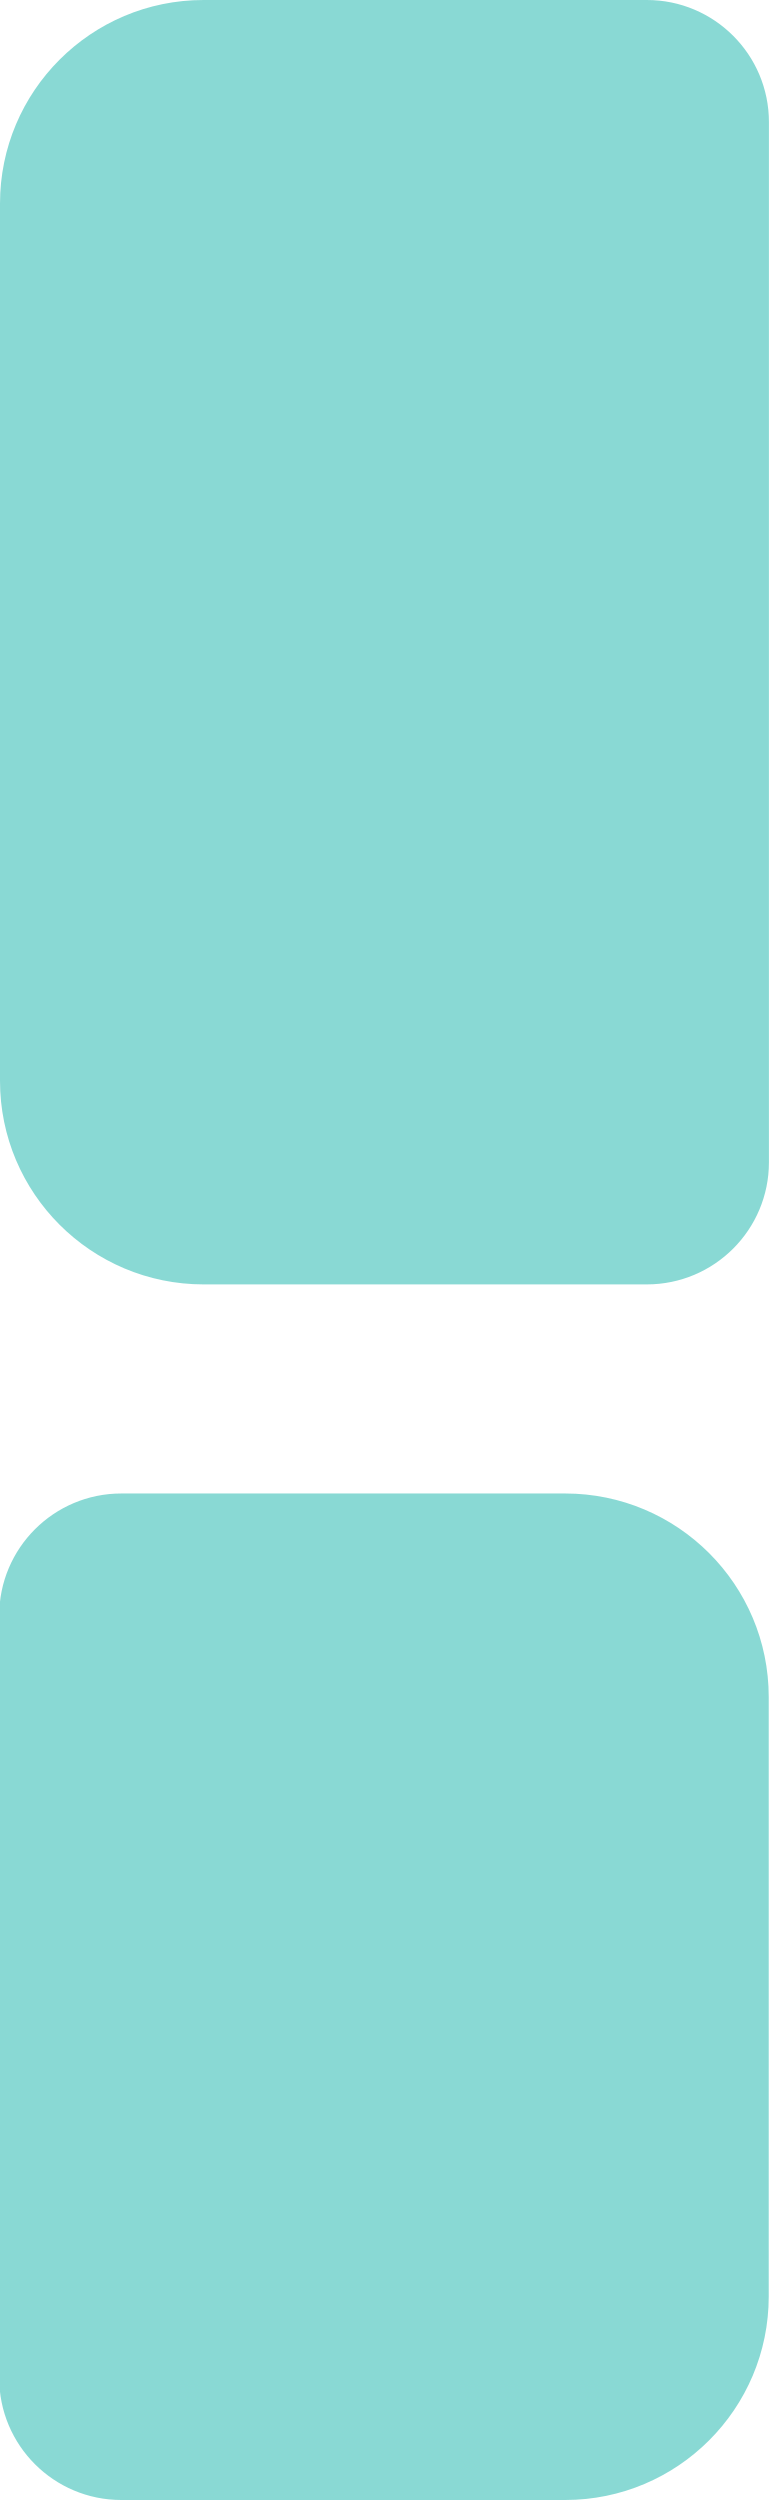
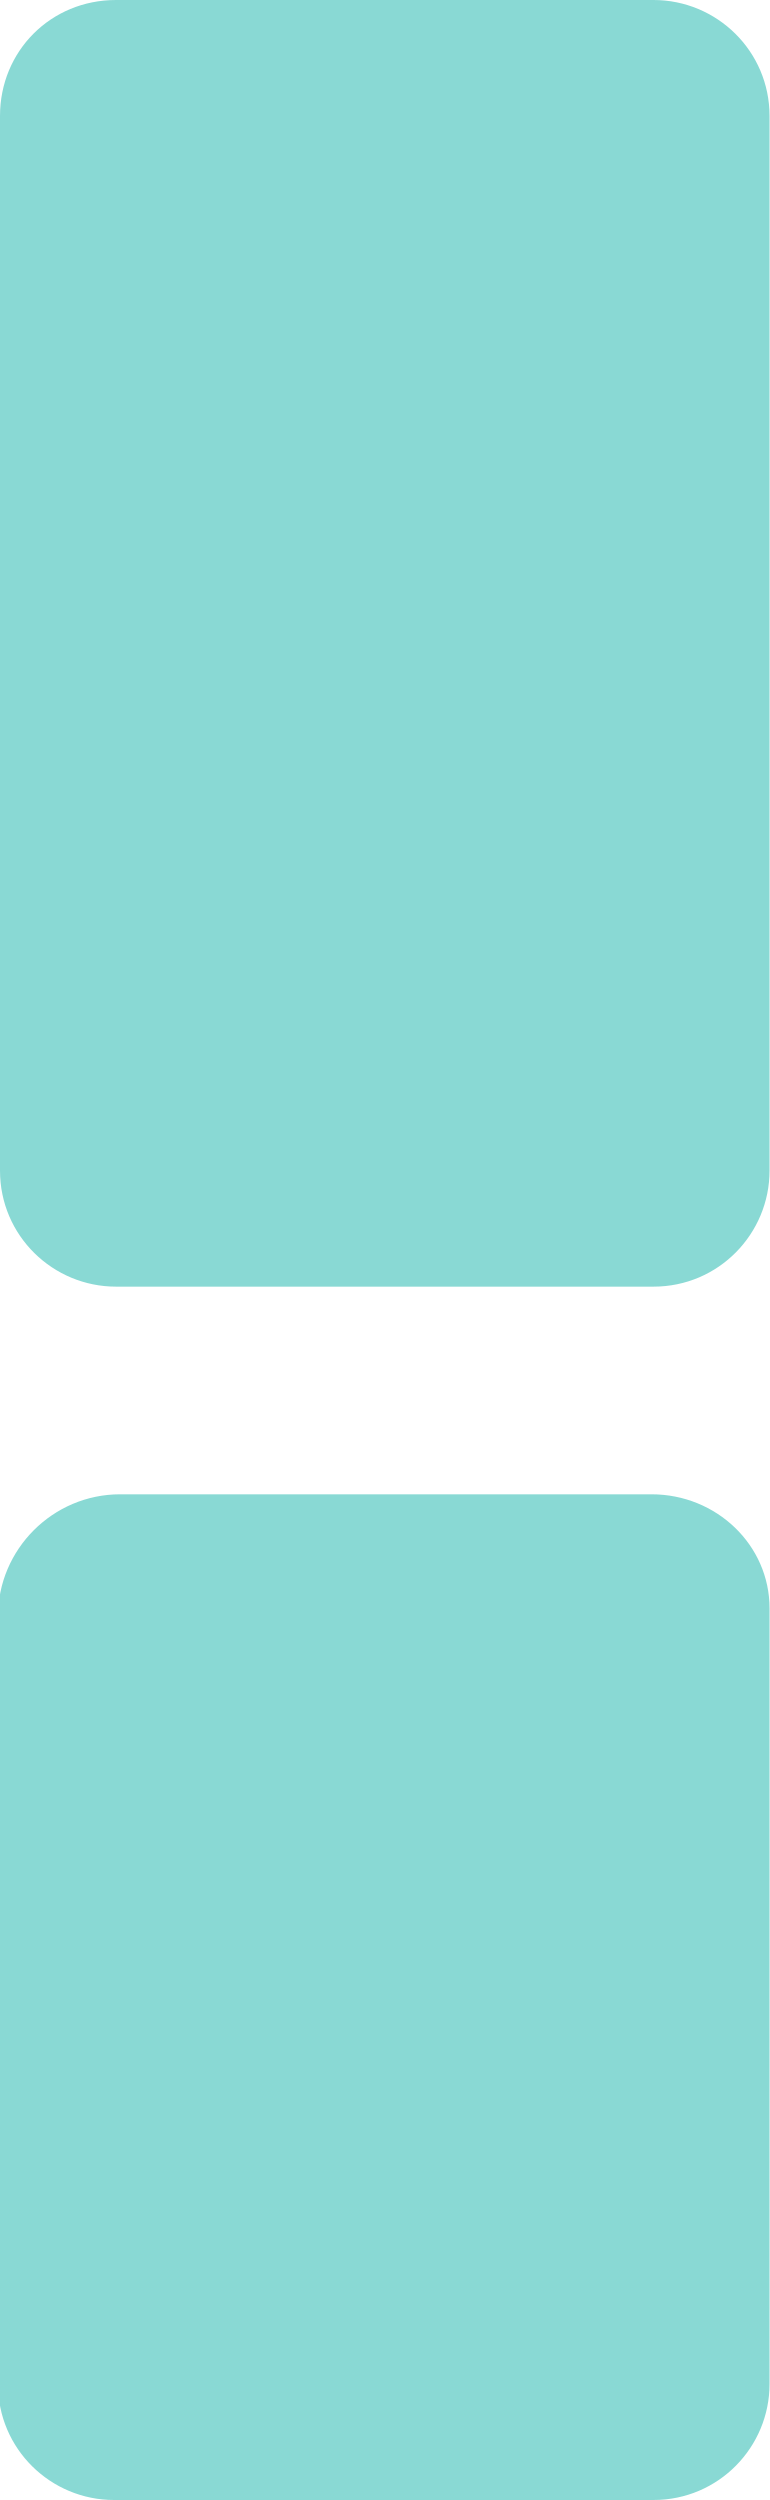
- <svg xmlns="http://www.w3.org/2000/svg" viewBox="0 0 37.77 122.8">
-   <defs>
-     <style>.cls-1{fill:#89d9d4;}</style>
-   </defs>
-   <g id="图层_2" data-name="图层 2">
-     <g id="图层_1-2" data-name="图层 1">
-       <path class="cls-1" d="M-6.66,12.66H44.43a6,6,0,0,1,6,6V40.43a10,10,0,0,1-10,10H-2.66a10,10,0,0,1-10-10V18.66a6,6,0,0,1,6-6Z" transform="translate(50.43 12.66) rotate(90)" />
-       <path class="cls-1" d="M4.16,79.2H33.6a10,10,0,0,1,10,10V111a6,6,0,0,1-6,6H.16a6,6,0,0,1-6-6V89.2A10,10,0,0,1,4.16,79.2Z" transform="translate(116.96 79.2) rotate(90)" />
+ <svg xmlns="http://www.w3.org/2000/svg" version="1.1" id="图层_1" x="0px" y="0px" viewBox="0 0 37.8 122.8" style="enable-background:new 0 0 37.8 122.8;" xml:space="preserve">
+   <style type="text/css">
+ 	.st0{fill:#89D9D4;}
+ </style>
+   <g>
+     <g id="图层_1-2">
+       <path class="st0" d="M37.8,5.7v51.8c0,3.1-2.5,5.7-5.7,5.7H5.7c-3.1,0-5.7-2.5-5.7-5.7V5.7C0,2.5,2.5,0,5.7,0h26.4    C35.2,0,37.8,2.5,37.8,5.7z" />
+       <path class="st0" d="M37.8,79v38.1c0,3.1-2.5,5.7-5.7,5.7H5.6c-3.1,0-5.7-2.5-5.7-5.7V79.4c0-3.3,2.7-6,6-6l0,0h26.1    C35.2,73.4,37.8,75.9,37.8,79z" />
    </g>
  </g>
</svg>
